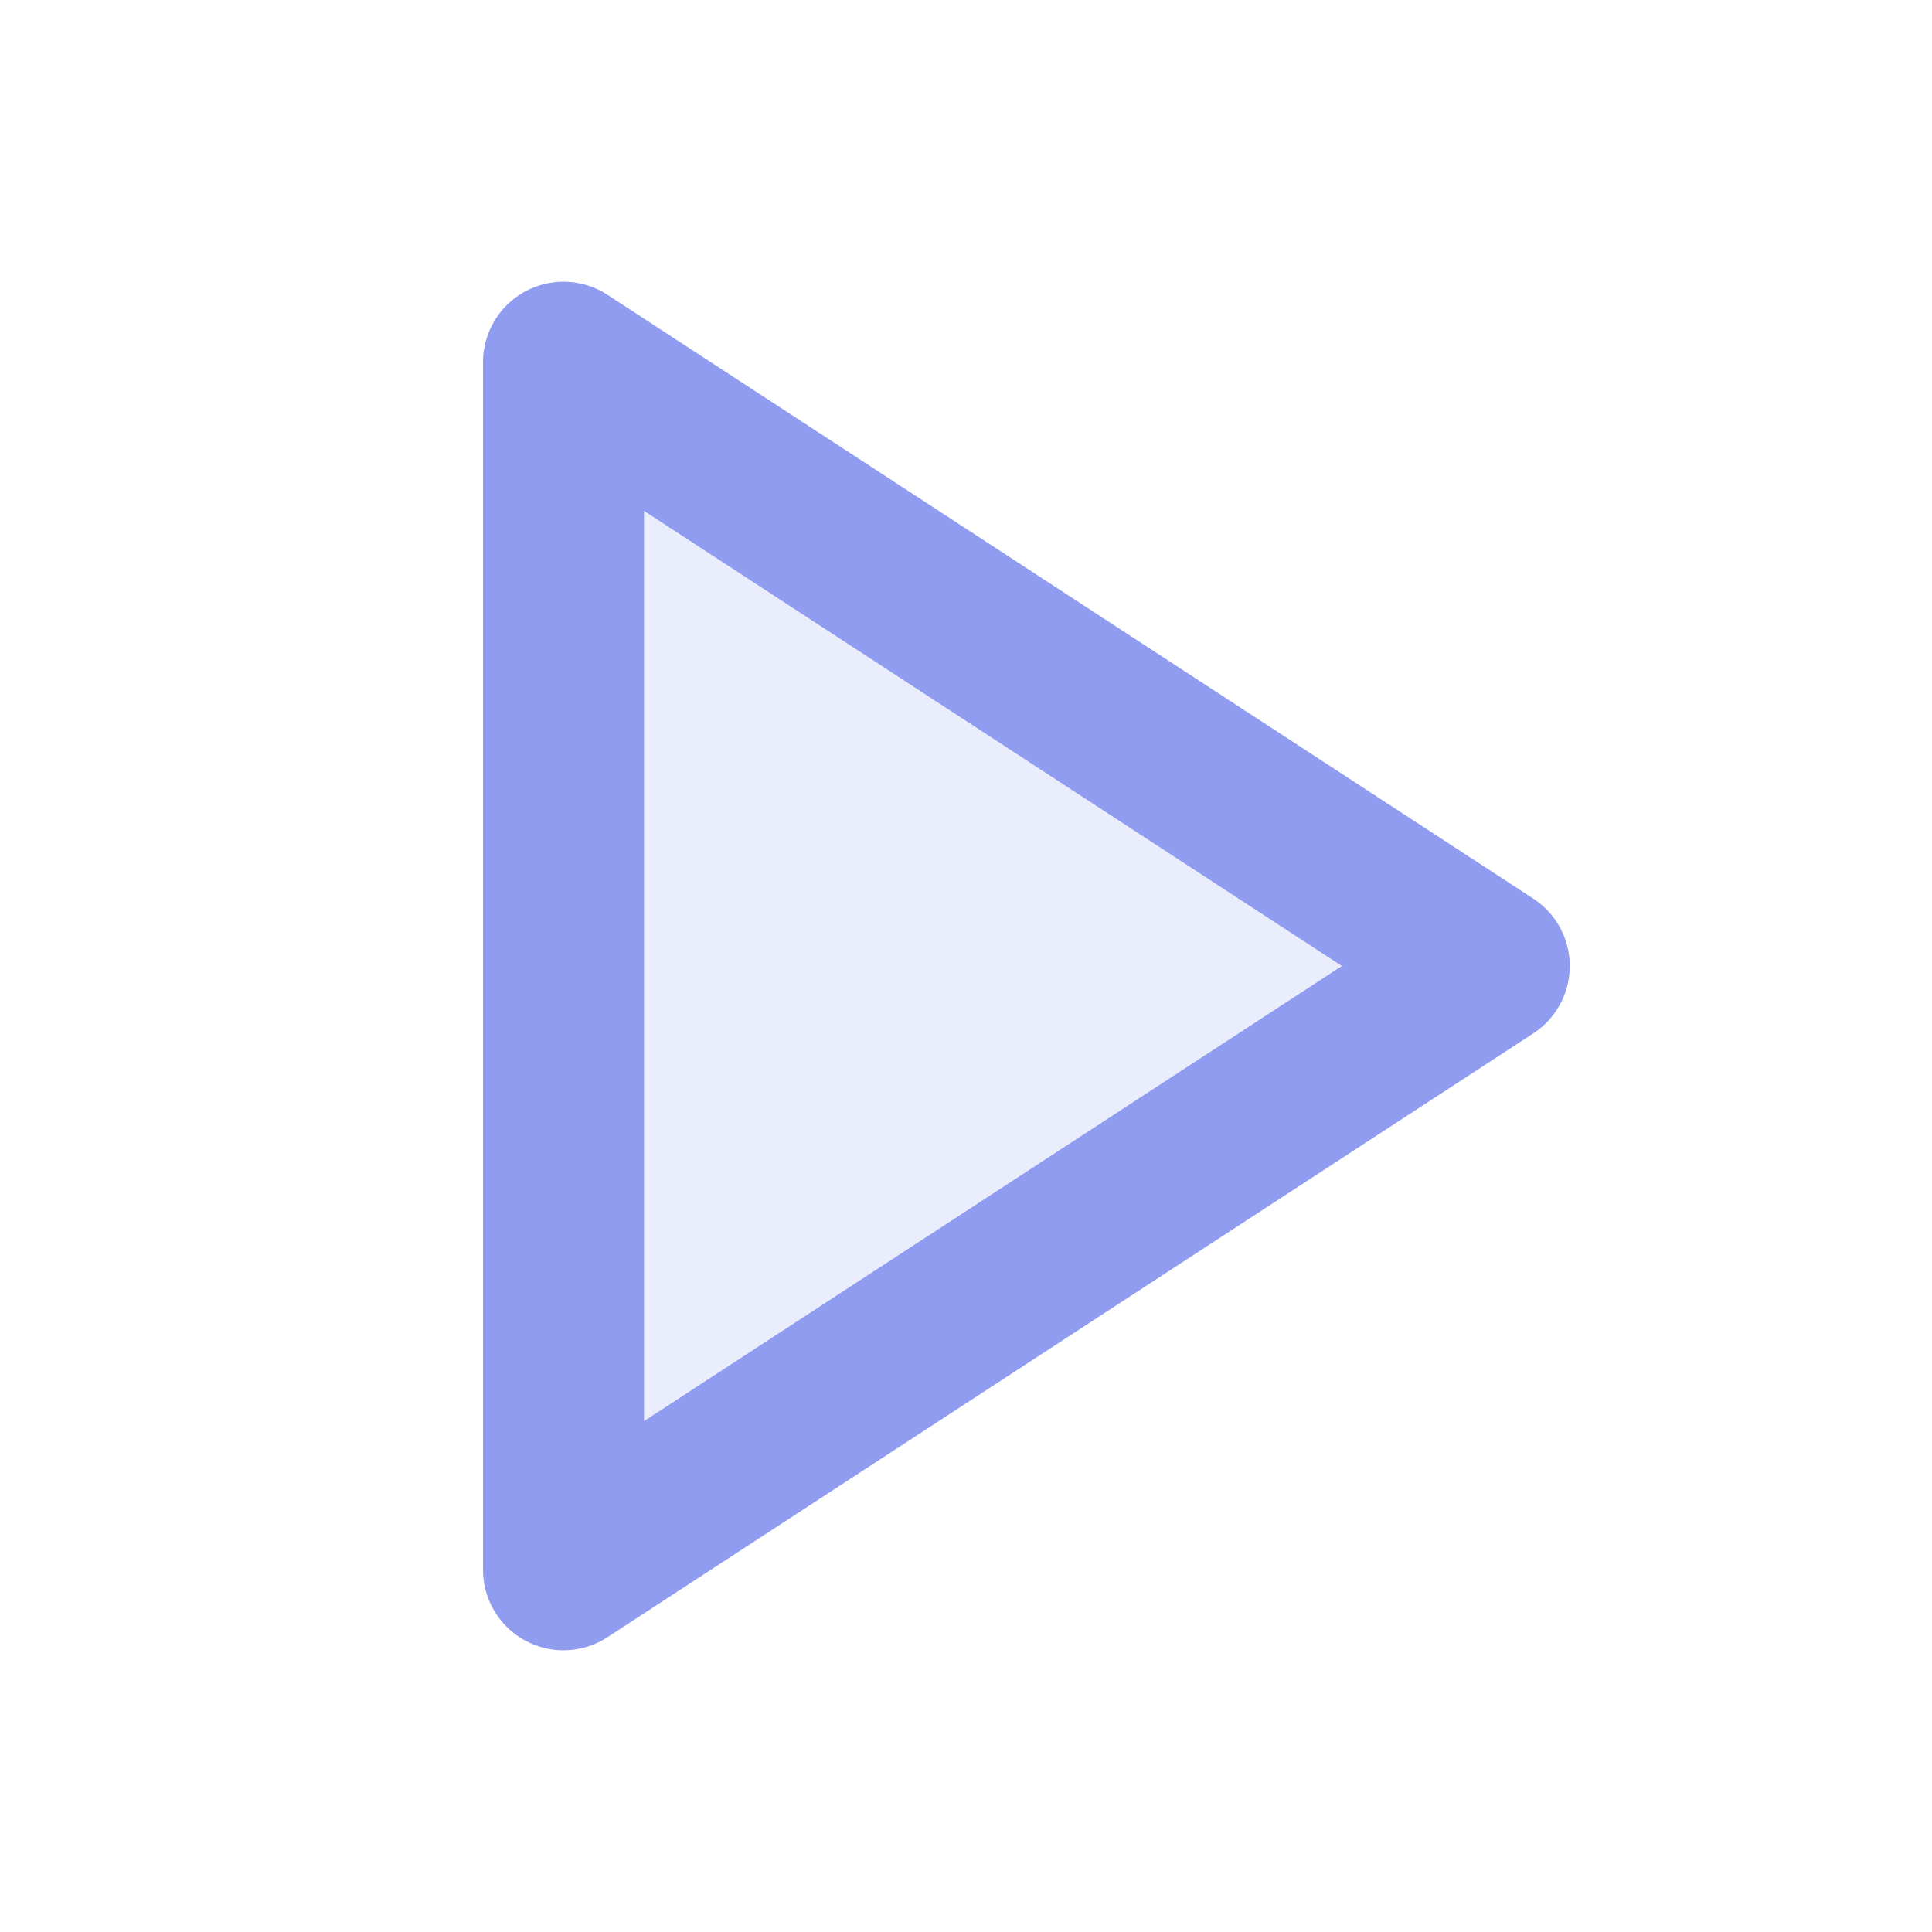
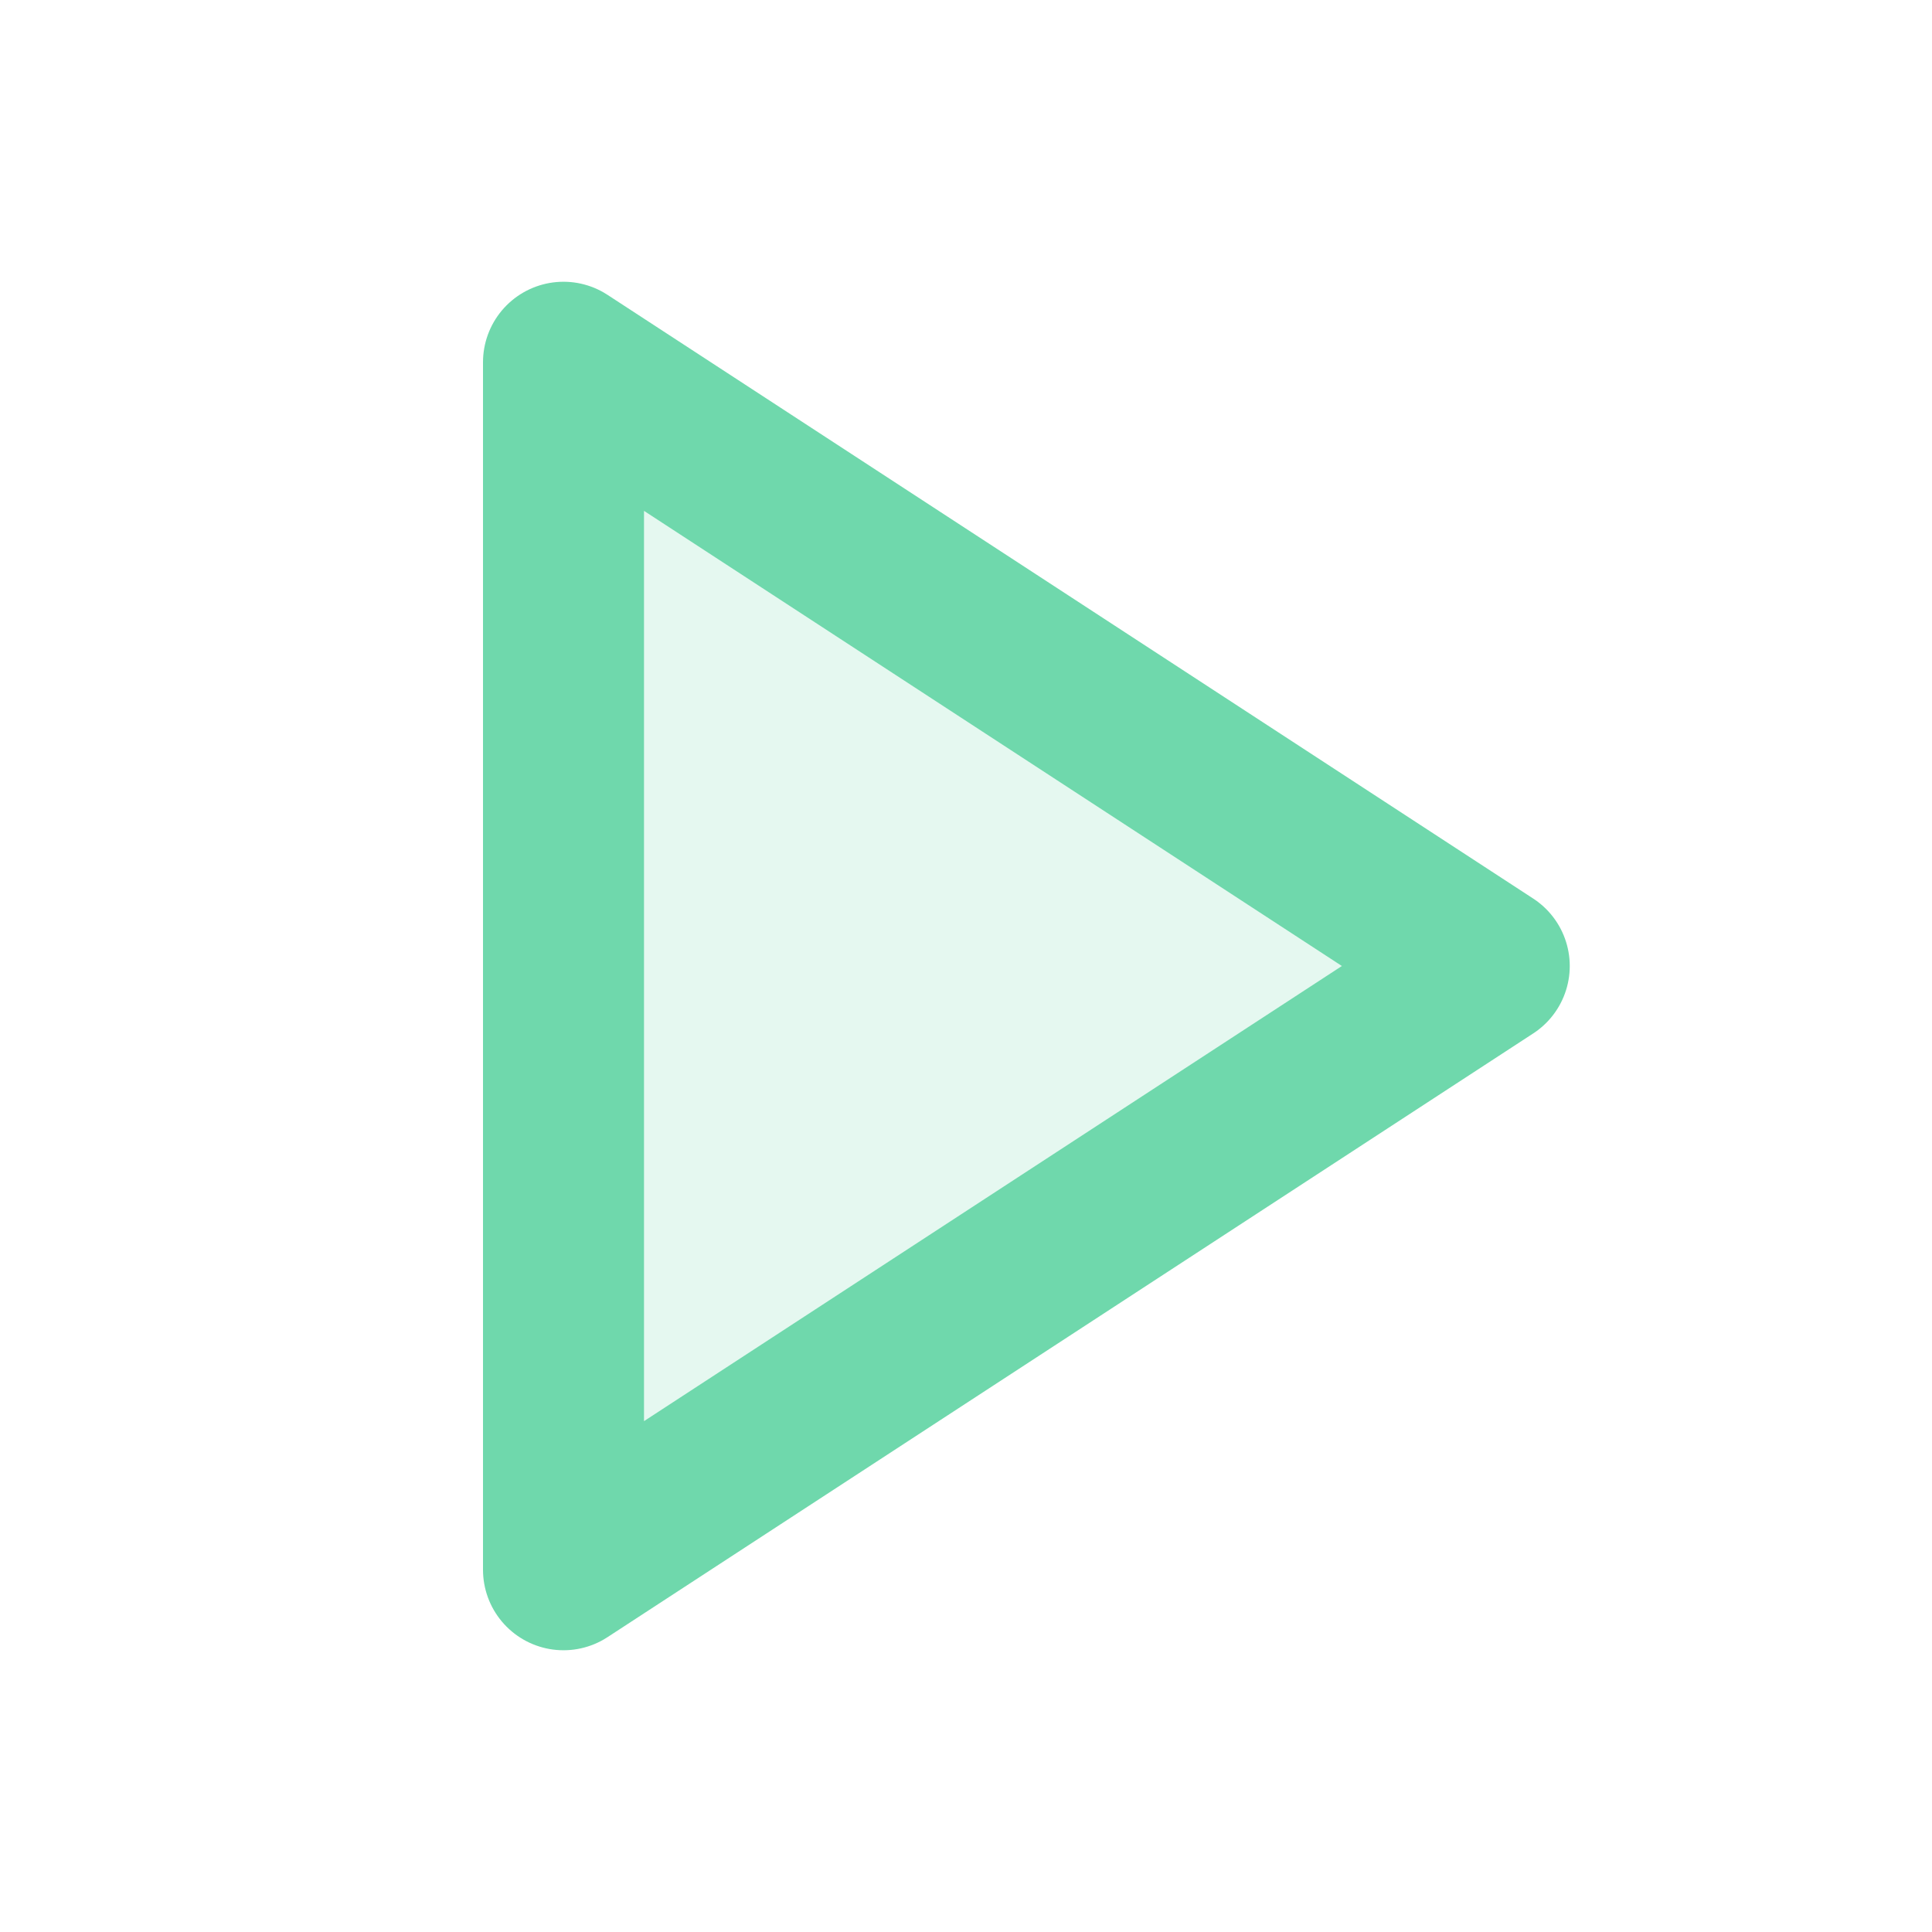
- <svg xmlns="http://www.w3.org/2000/svg" width="40" height="40" viewBox="0 0 24 24" fill="none" stroke="#8f9cf0" stroke-width="2" stroke-linecap="round" stroke-linejoin="round">
-   <path d="M7 4.5 L18.5 12 L7 19.5 Z" fill="rgba(143,156,240,.18)" />
+ <svg xmlns="http://www.w3.org/2000/svg" width="40" height="40" viewBox="0 0 24 24" fill="none" stroke="#6fd8ac" stroke-width="2" stroke-linecap="round" stroke-linejoin="round">
+   <path d="M7 4.5 L18.5 12 L7 19.5 Z" fill="rgba(111,216,172,.18)" />
</svg>
